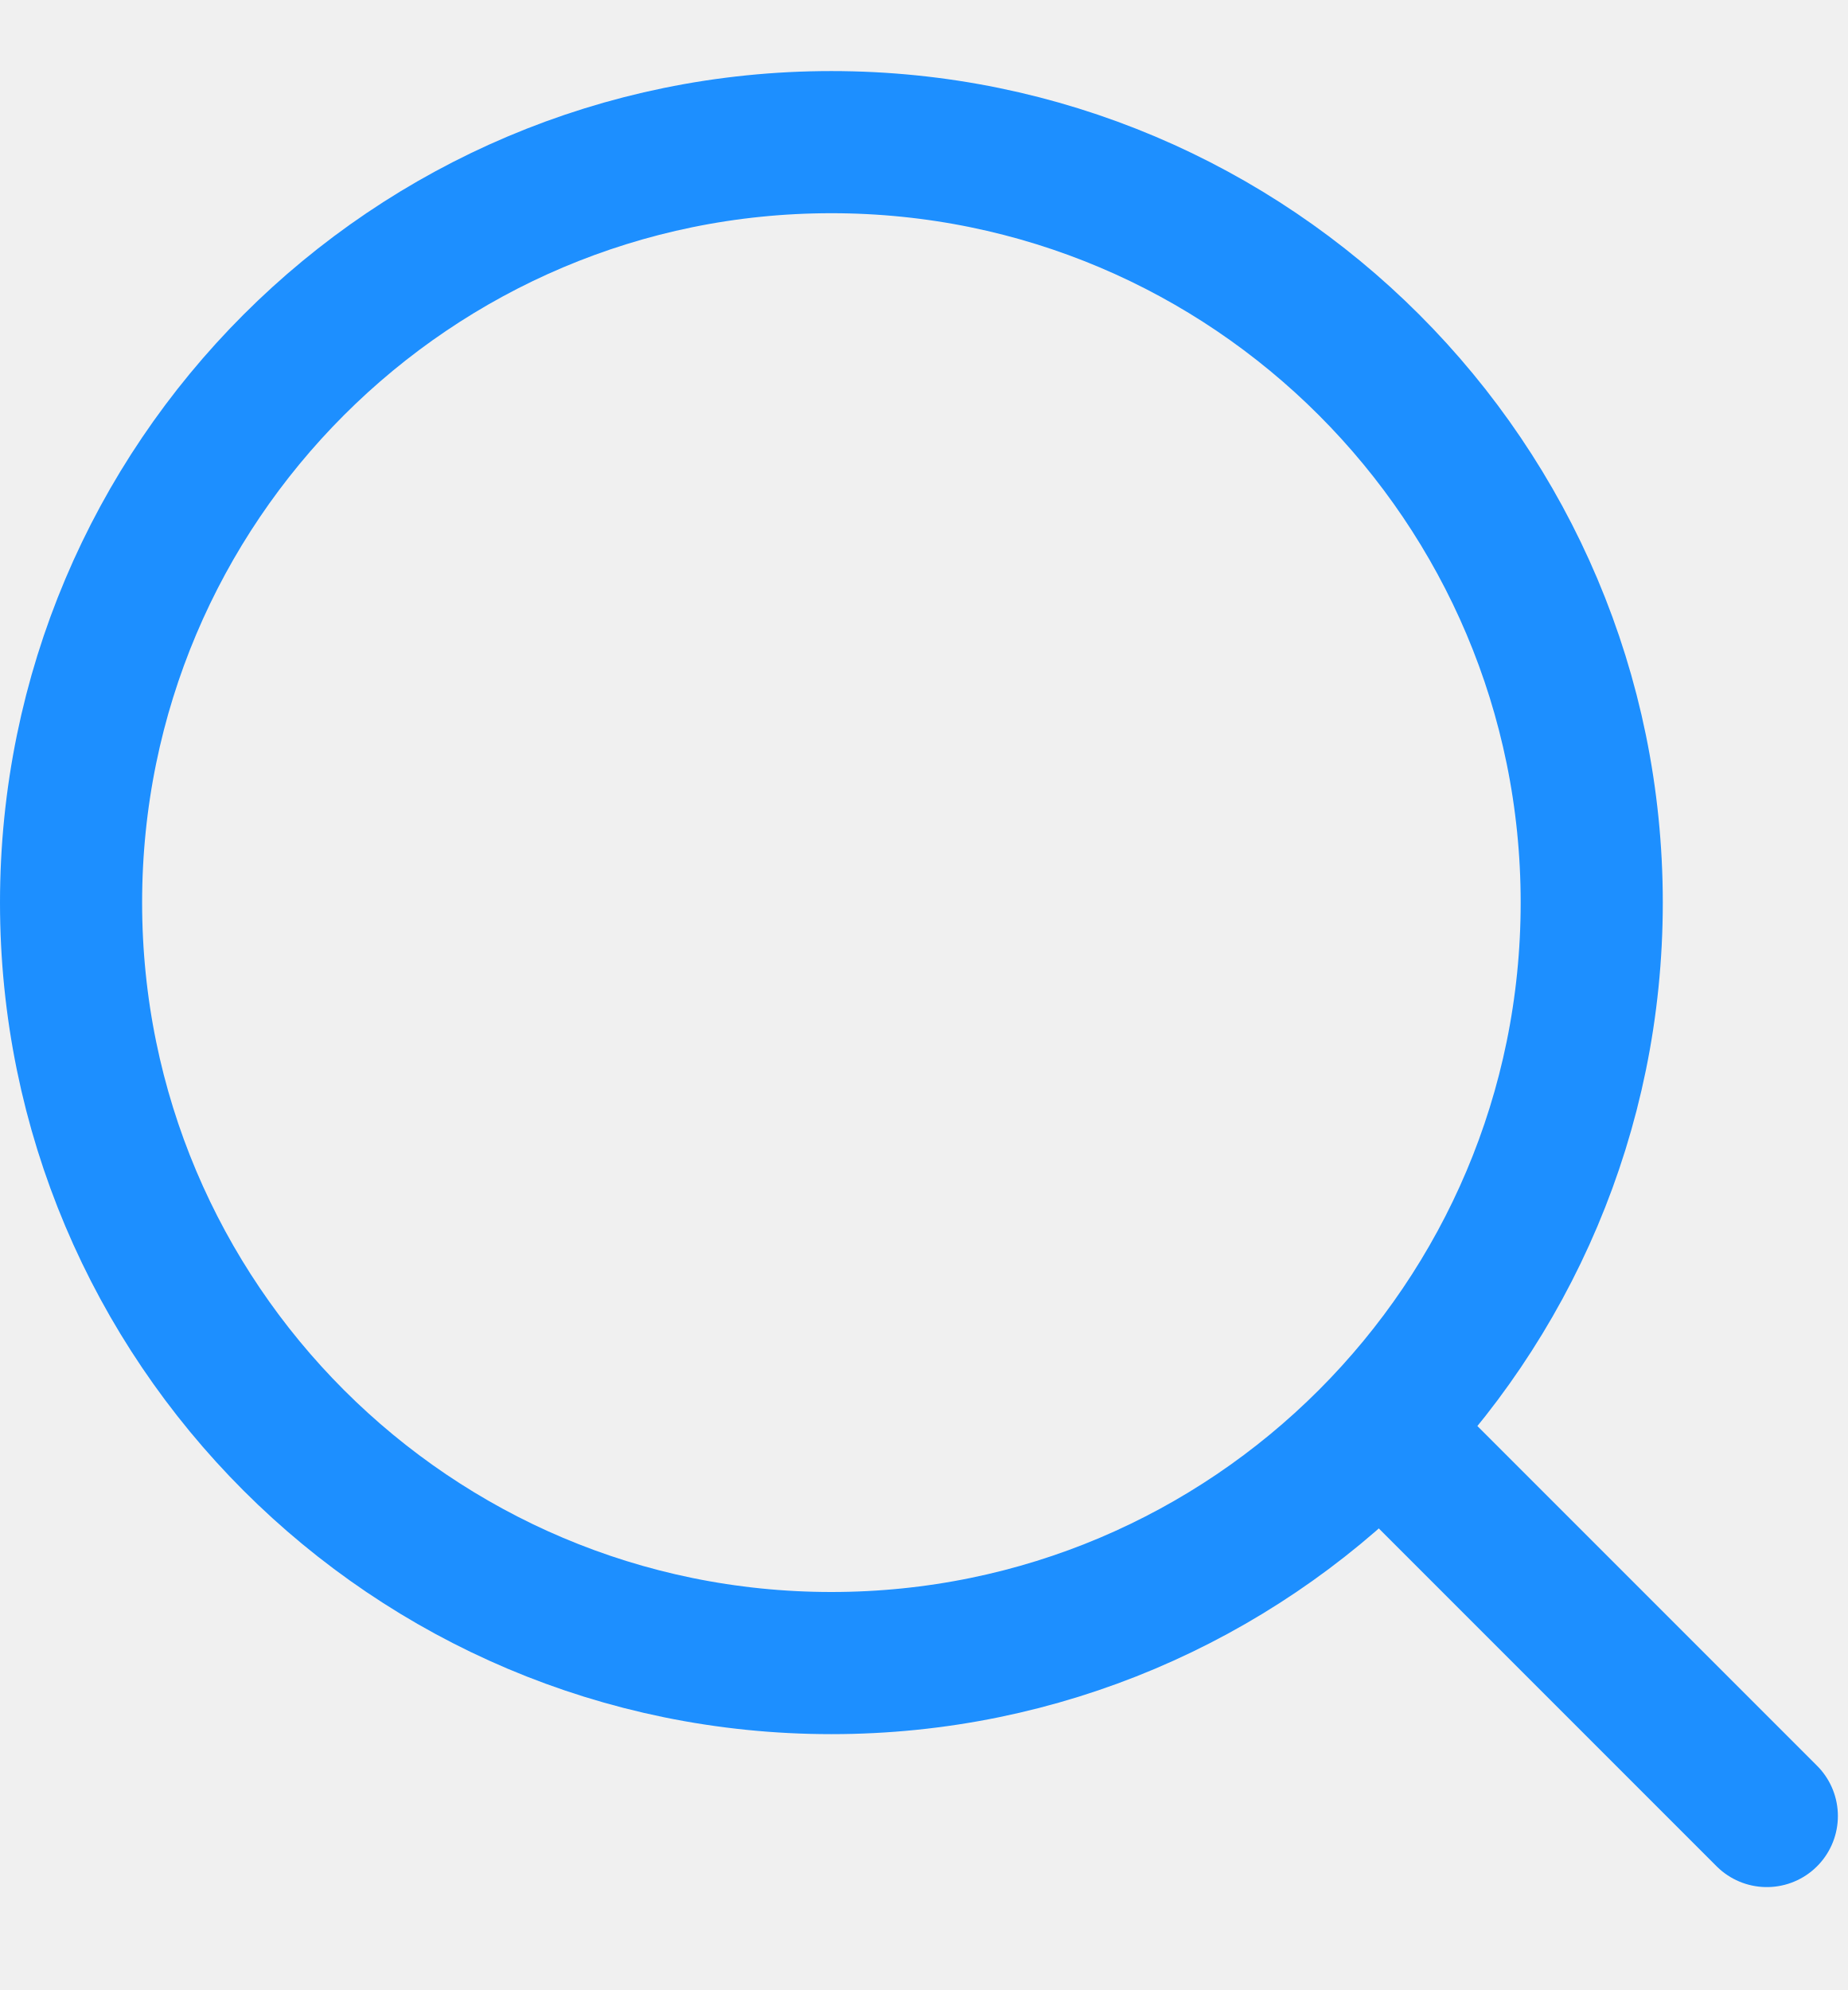
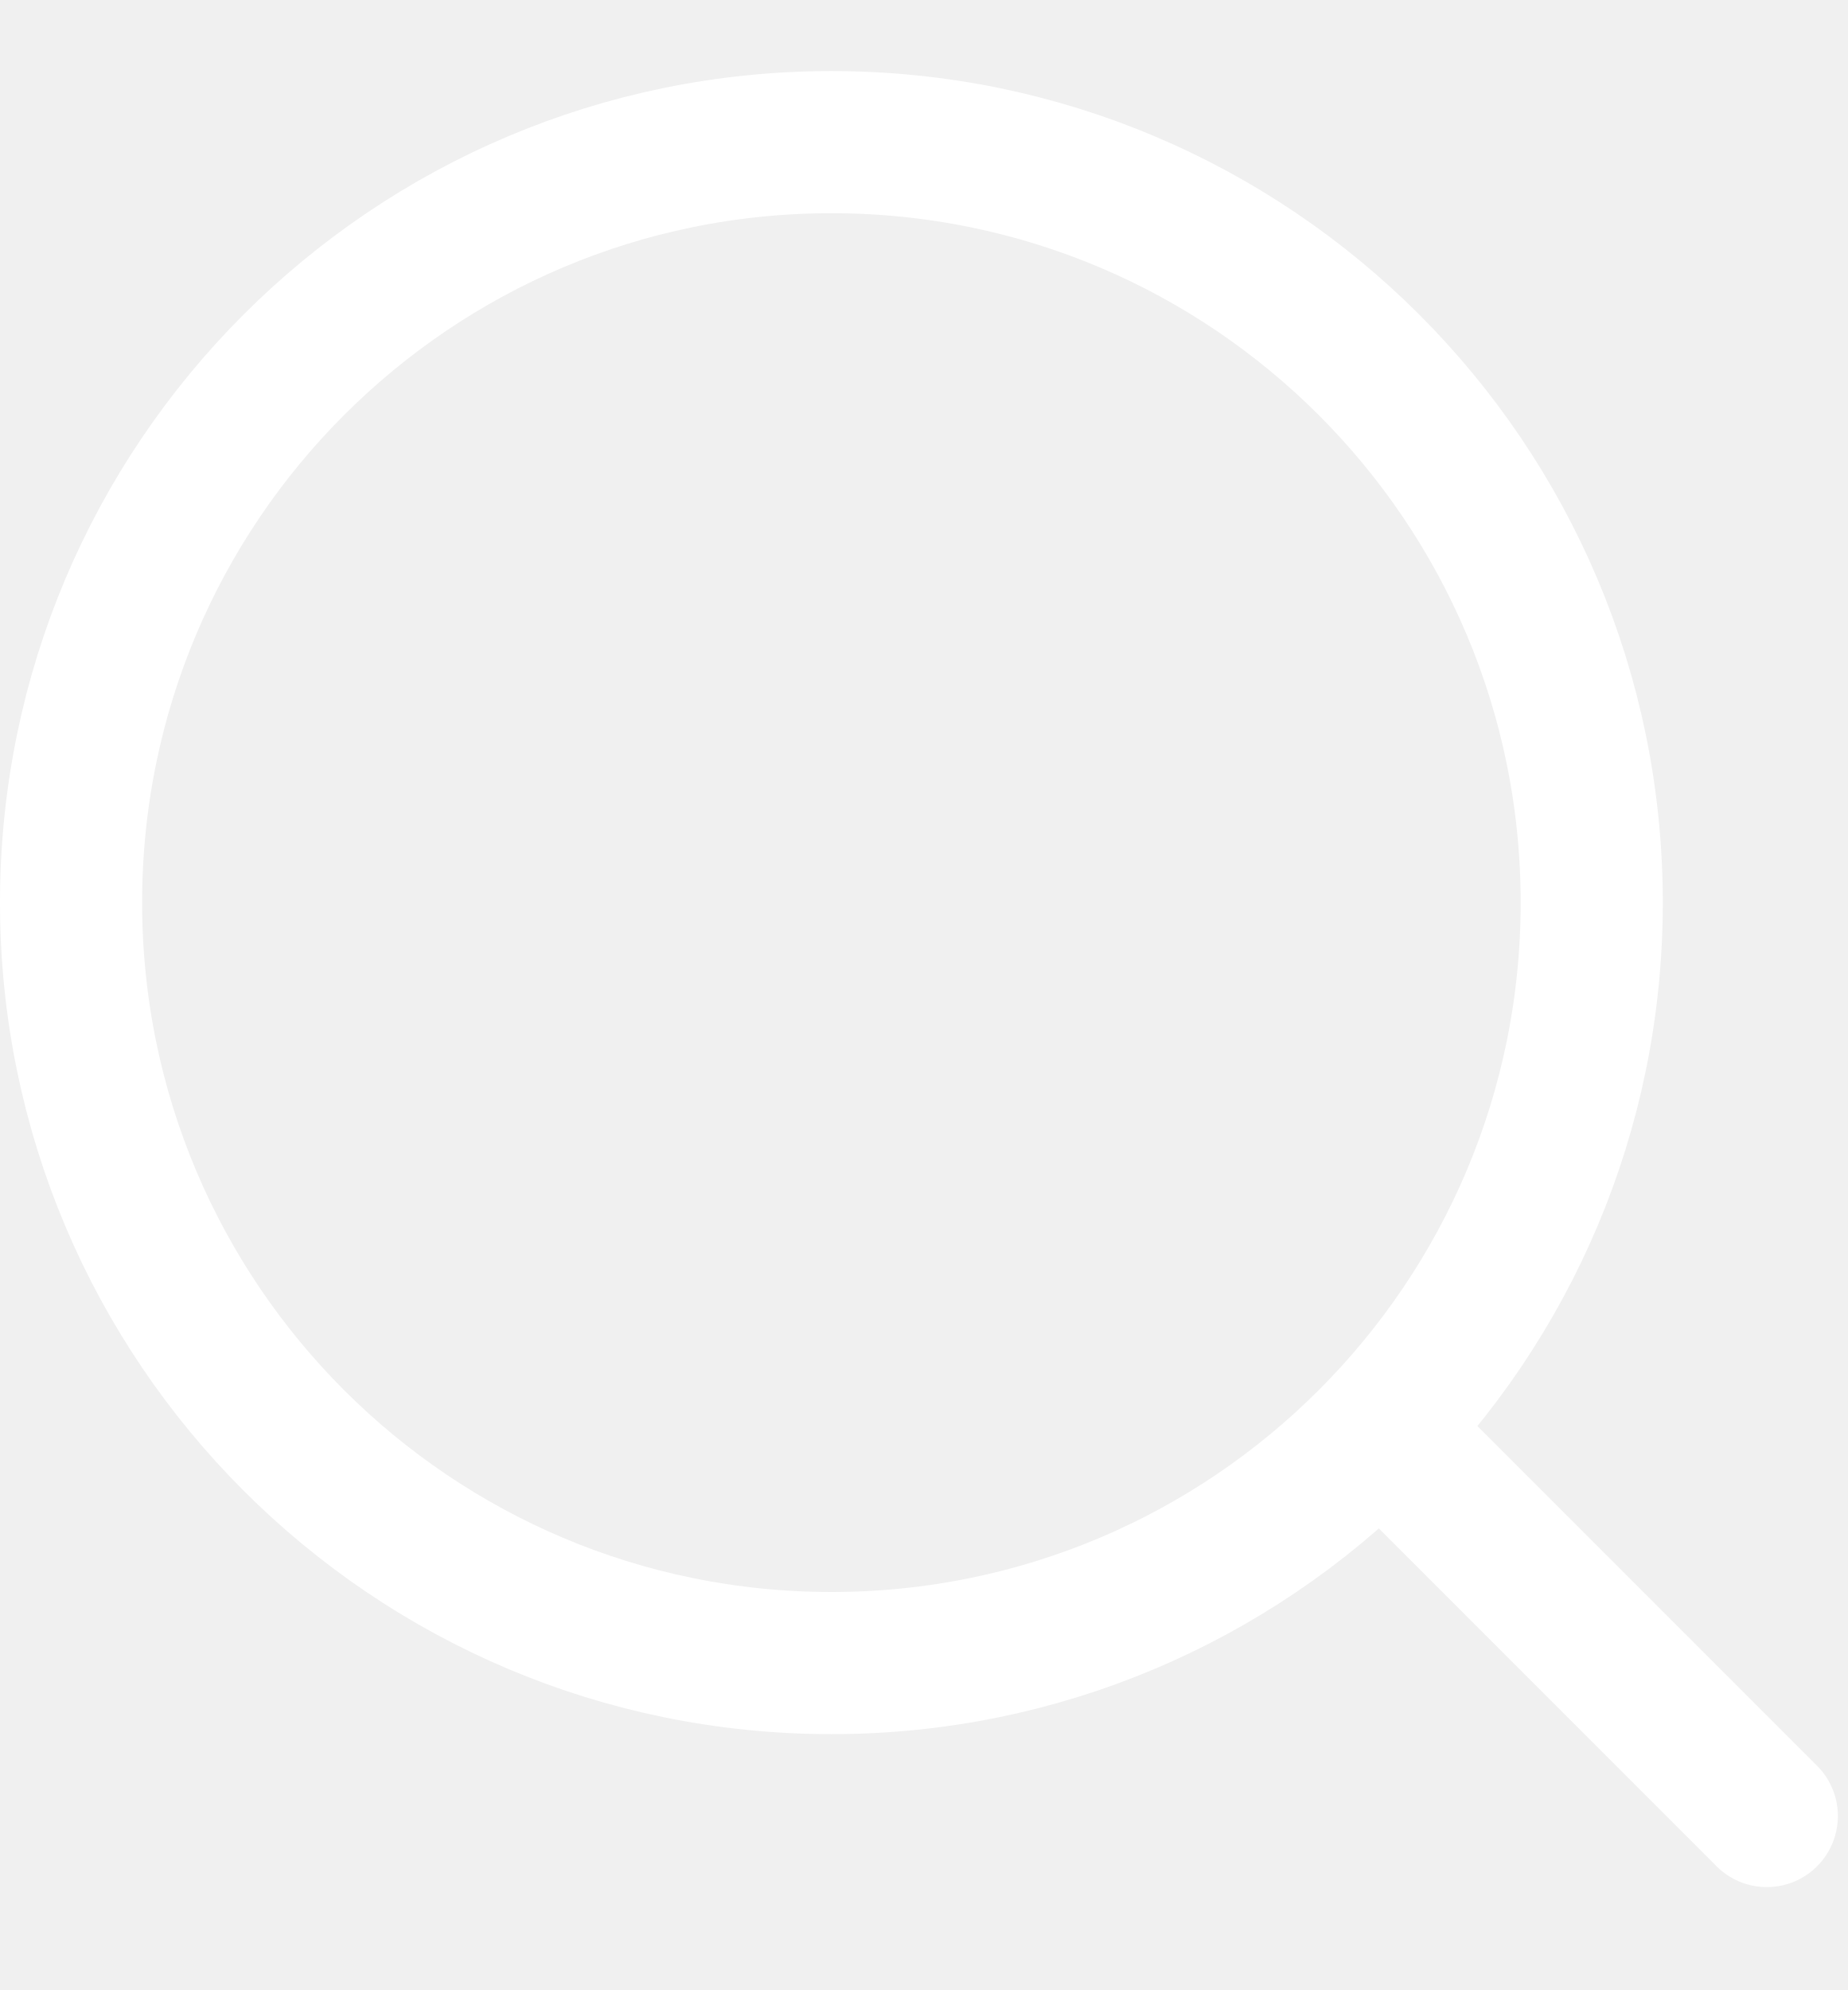
<svg xmlns="http://www.w3.org/2000/svg" width="13" height="14" viewBox="0 0 13 14" fill="none">
-   <circle cx="5.85" cy="6.35" r="5.35" stroke="#1d8fff" />
-   <line x1="9.957" y1="10.301" x2="12.432" y2="12.776" stroke="#1d8fff" stroke-linecap="round" />
+   <circle cx="5.85" cy="6.35" r="5.35" stroke="#ffffff" />
+   <line x1="9.957" y1="10.301" x2="12.432" y2="12.776" stroke="#ffffff" stroke-linecap="round" />
</svg>
